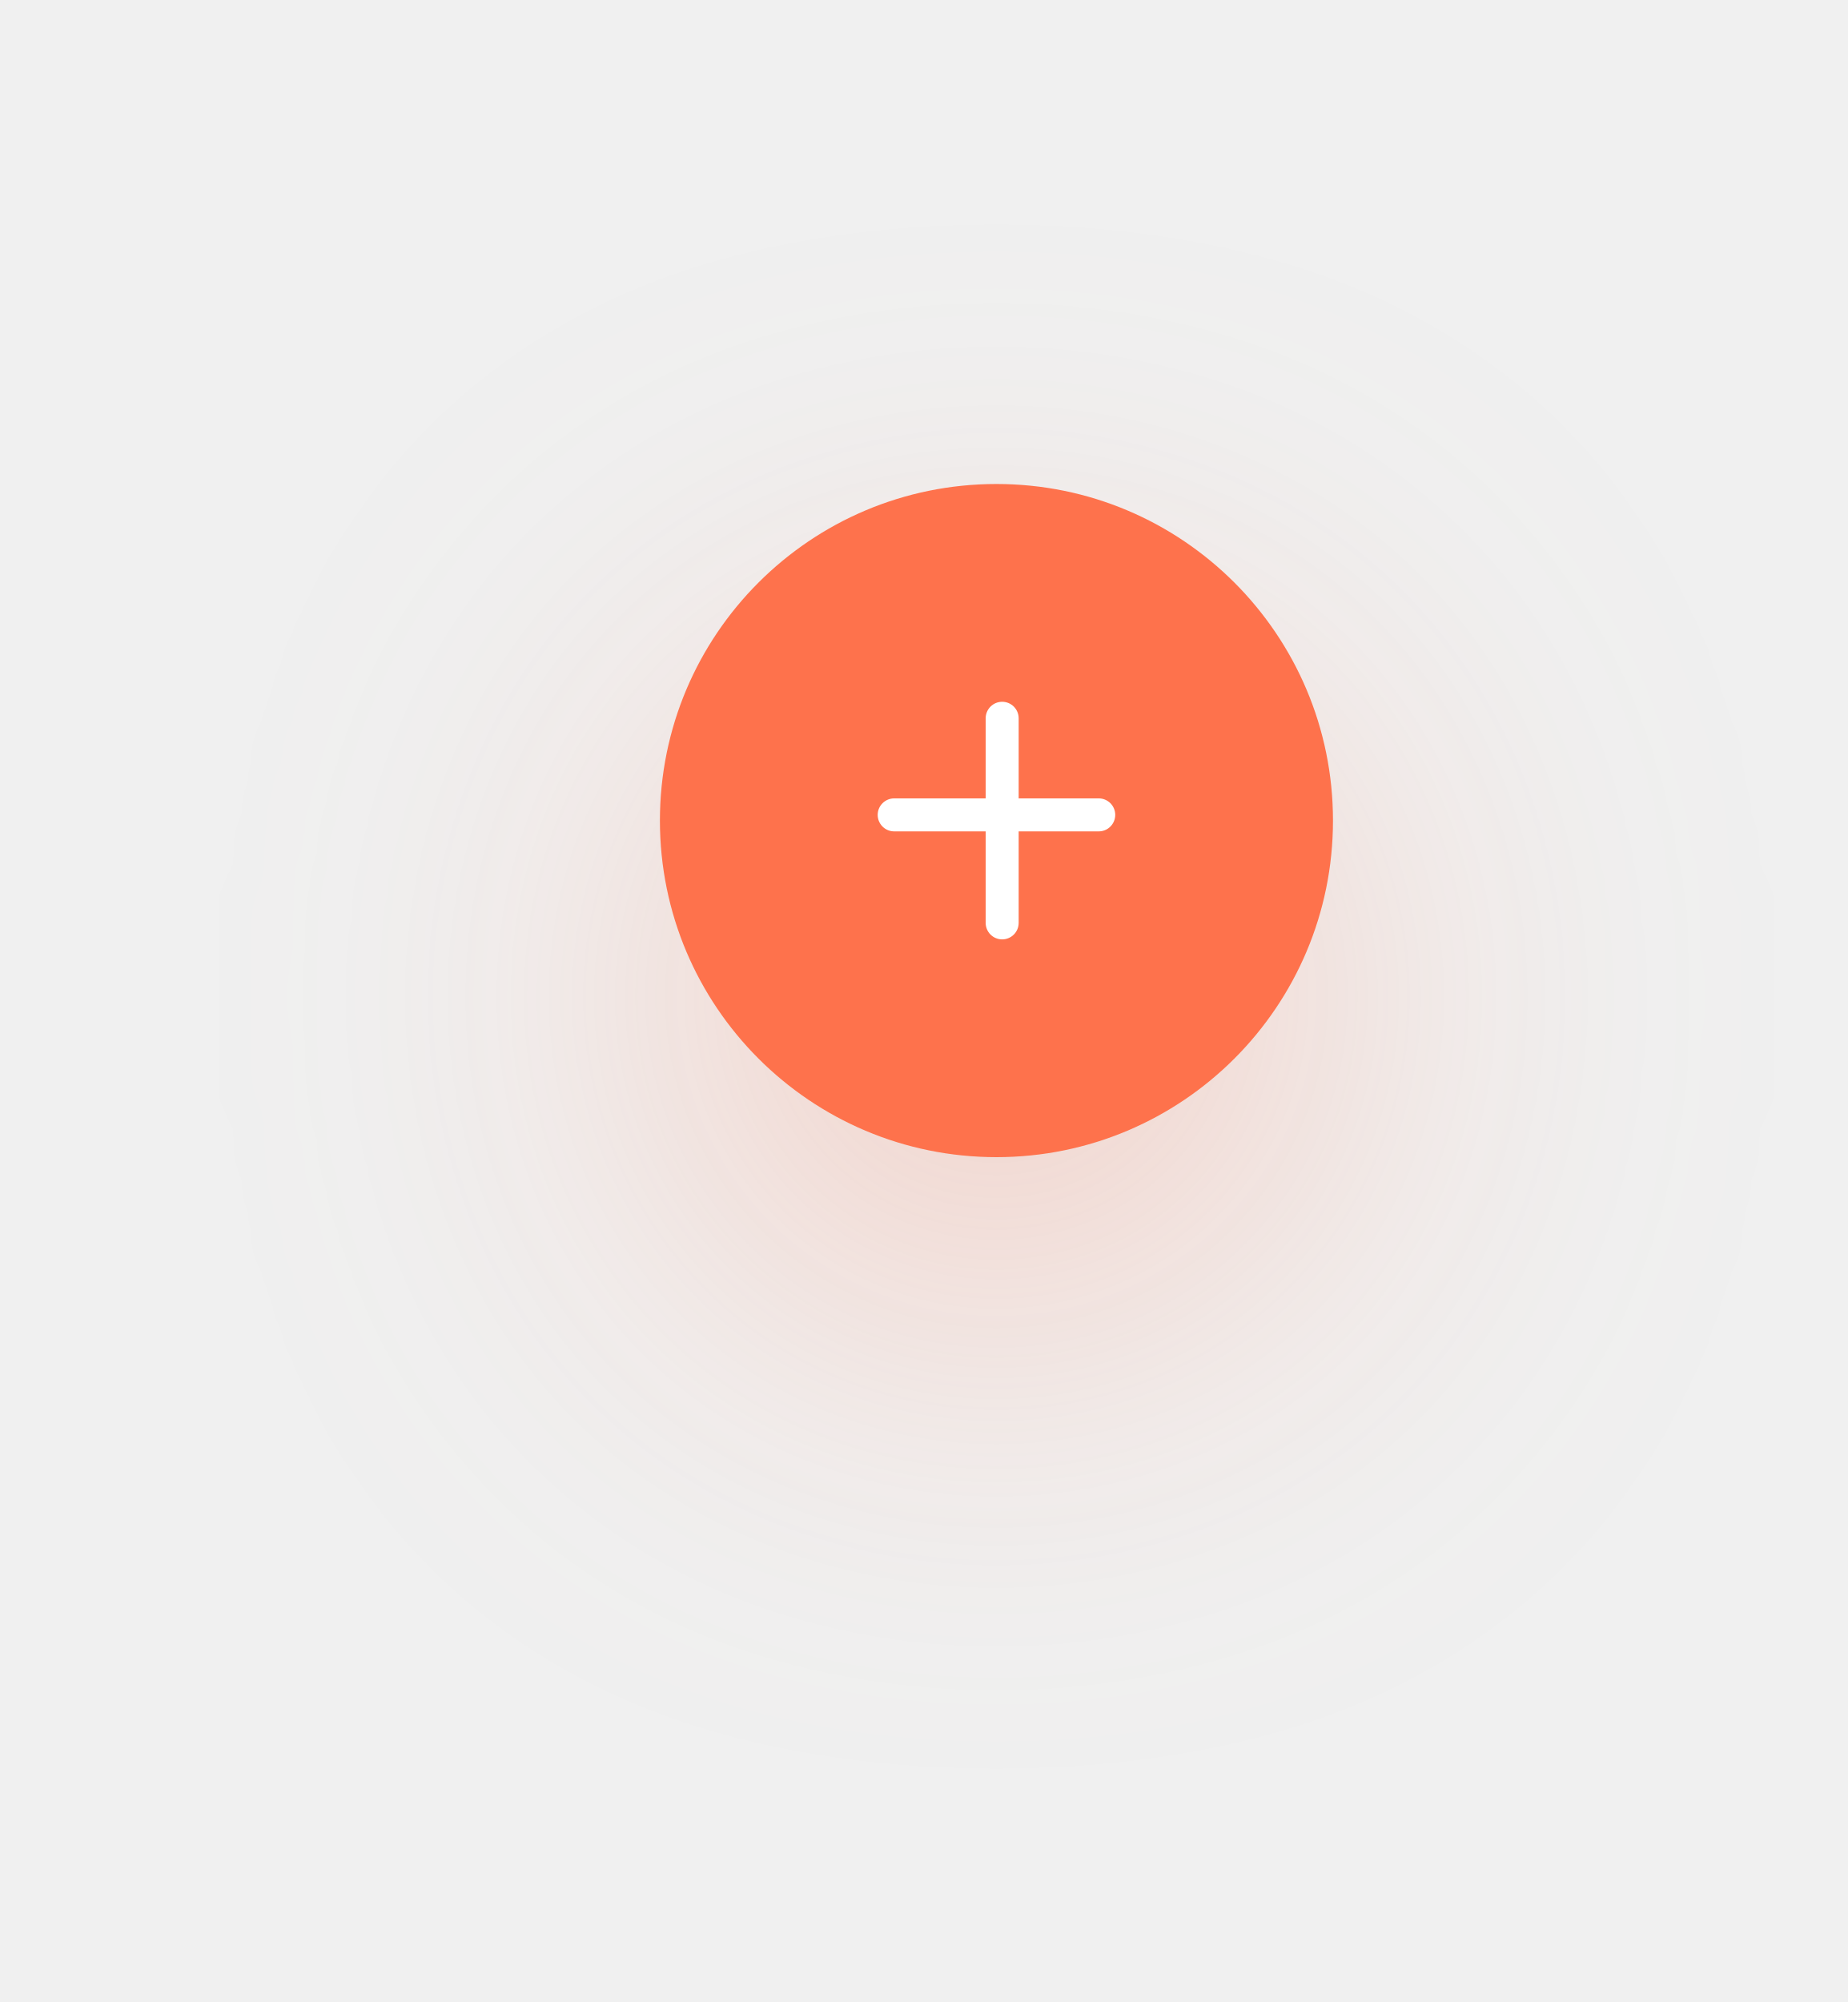
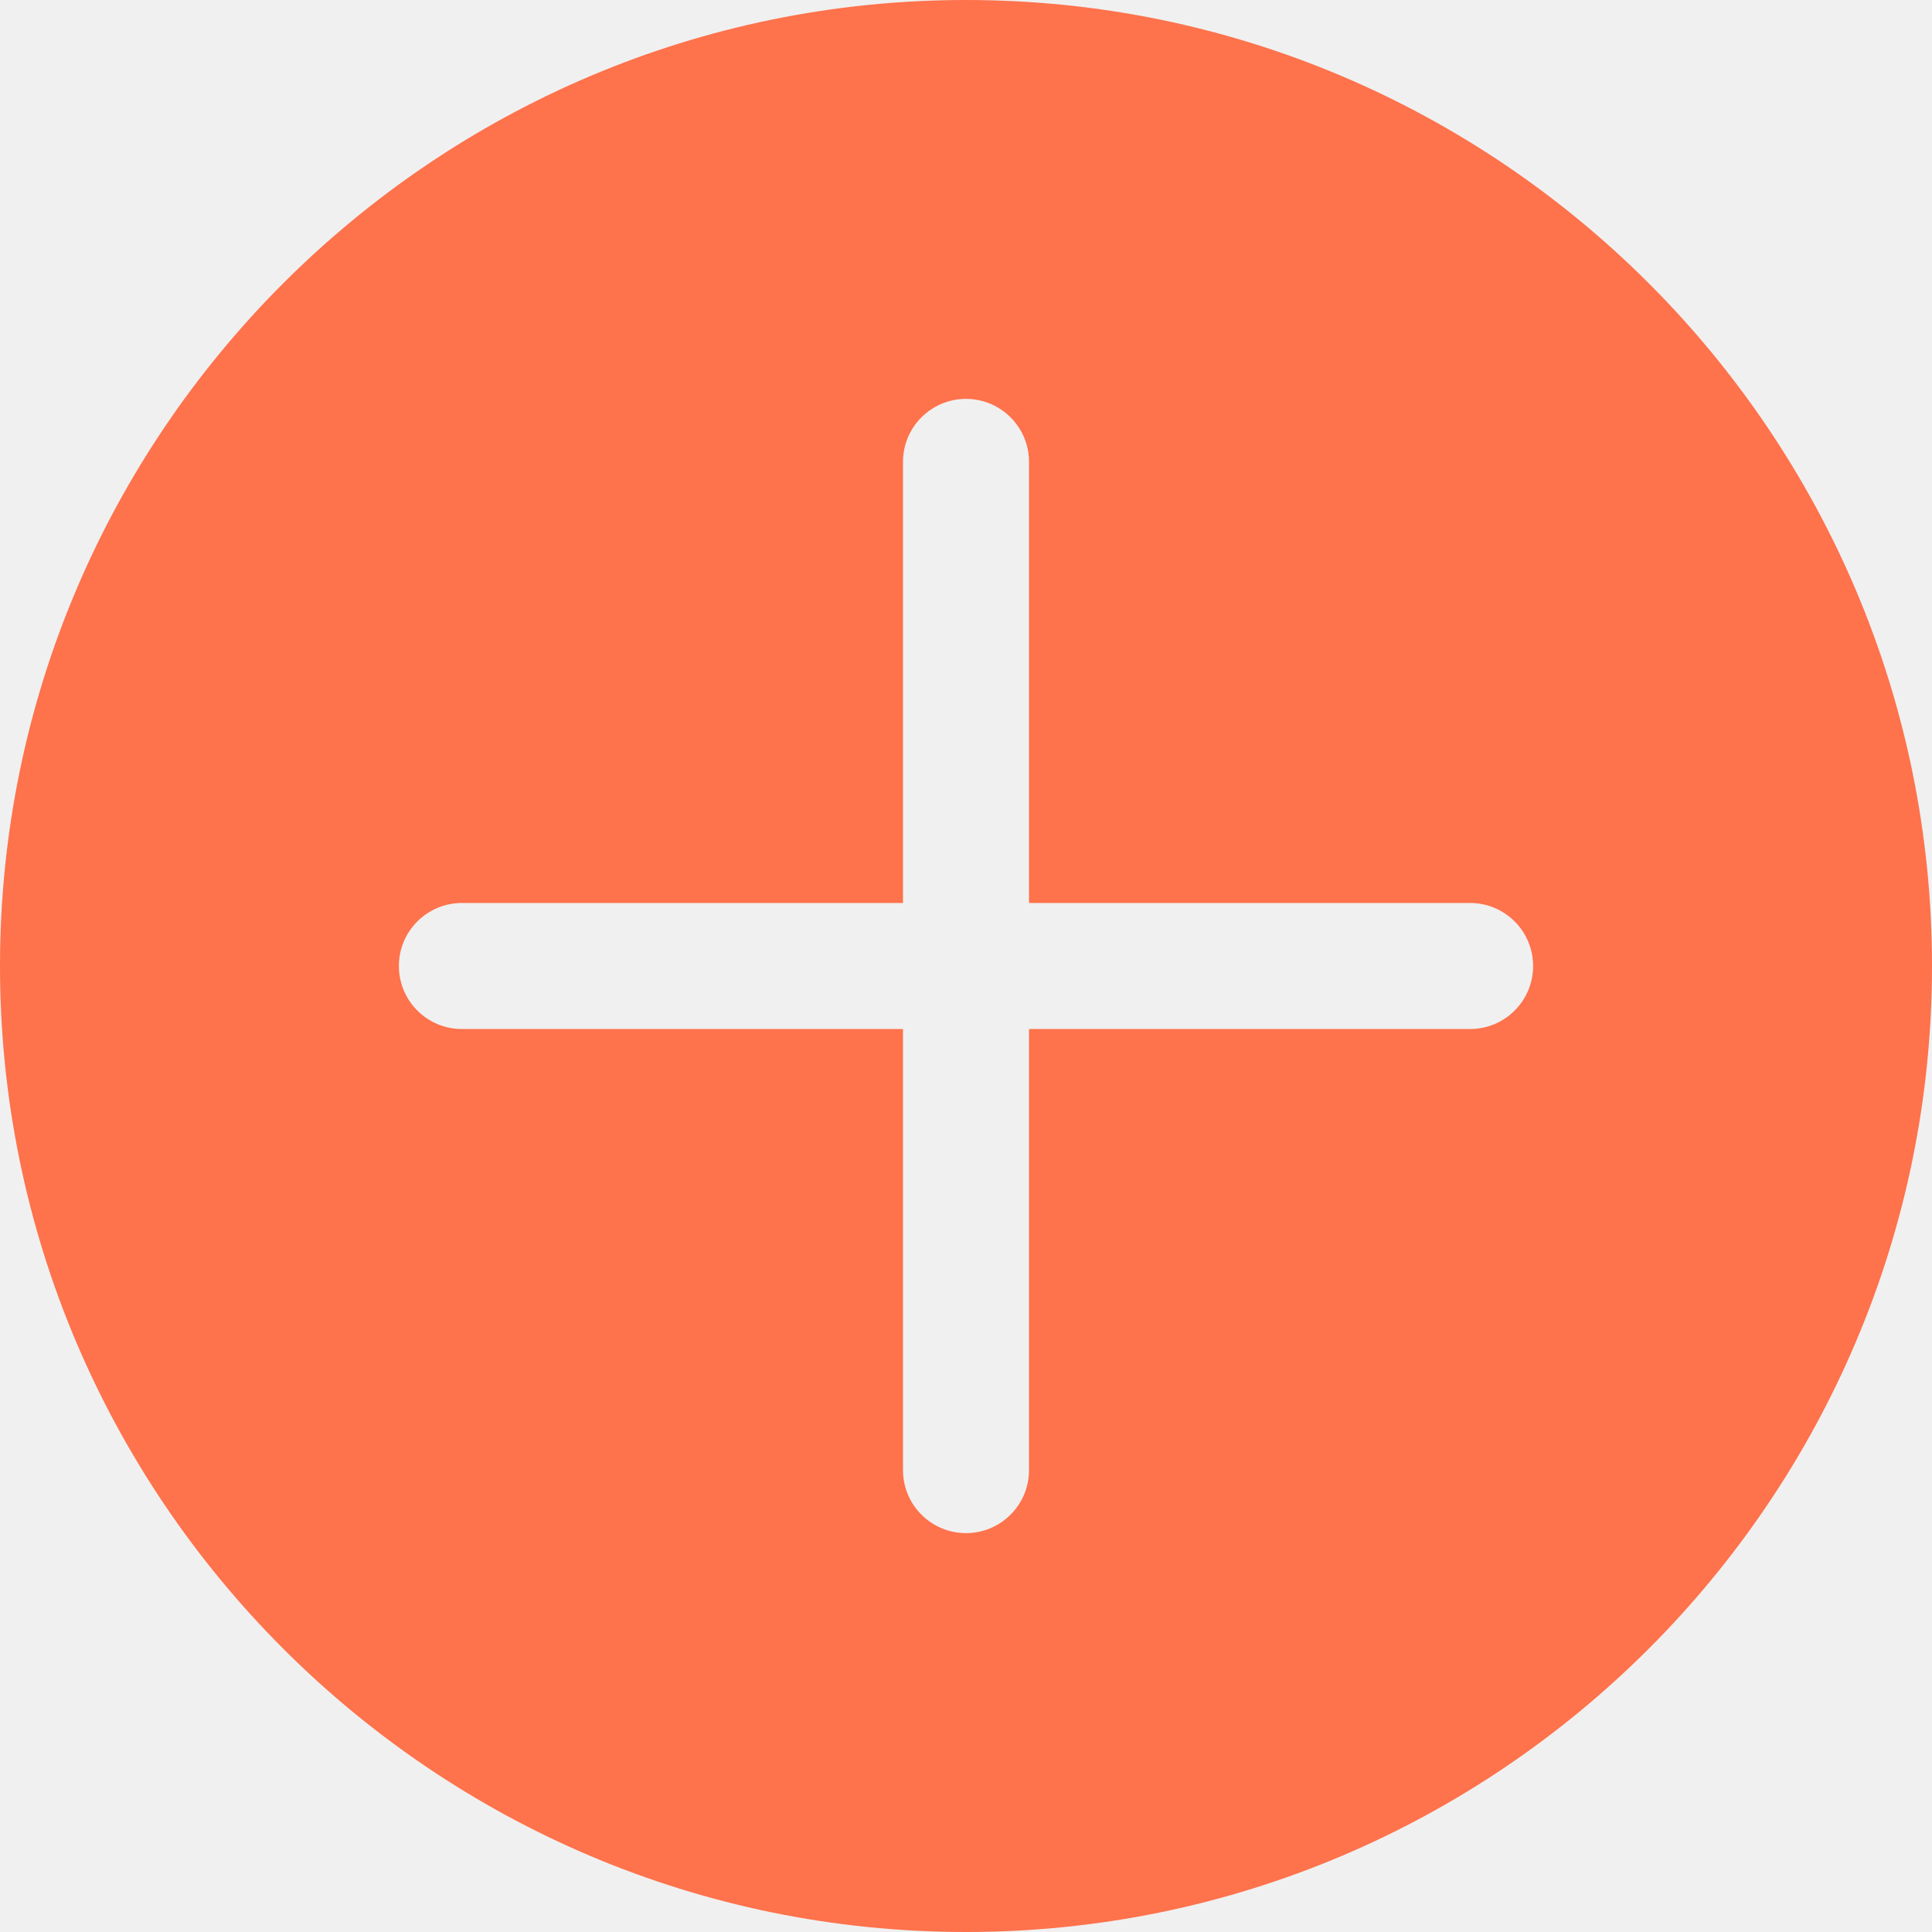
- <svg xmlns="http://www.w3.org/2000/svg" width="84" height="91" viewBox="0 0 84 91" fill="none">
-   <g filter="url(#filter0_d_814_6294)">
-     <rect x="30" y="22" width="30.598" height="30.598" rx="15.299" fill="#FE724C" />
+ <svg xmlns="http://www.w3.org/2000/svg" version="1.1" id="Layer_1" height="30.6" width="30.6" x="0px" y="0px" viewBox="0 0 512 512" style="enable-background:new 0 0 512 512;" xml:space="preserve">
+   <g>
+     <g>
+       <path d="M256,0C114.844,0,0,114.839,0,256s114.844,256,256,256s256-114.839,256-256S397.156,0,256,0z M389.594,272.699H272.699    v116.895c0,9.225-7.48,16.699-16.699,16.699c-9.219,0-16.699-7.475-16.699-16.699V272.699H122.406    c-9.219,0-16.699-7.475-16.699-16.699c0-9.225,7.48-16.699,16.699-16.699h116.895V122.406c0-9.225,7.48-16.699,16.699-16.699    c9.219,0,16.699,7.475,16.699,16.699v116.895h116.895c9.219,0,16.699,7.475,16.699,16.699    C406.294,265.225,398.813,272.699,389.594,272.699z" fill="#FE724C" />
+     </g>
  </g>
-   <line x1="45.559" y1="32.649" x2="45.559" y2="41.949" stroke="white" stroke-width="1.5" stroke-linecap="round" />
-   <line x1="40.65" y1="37.04" x2="49.949" y2="37.04" stroke="white" stroke-width="1.5" stroke-linecap="round" />
-   <defs>
-     <filter id="filter0_d_814_6294" x="0" y="0" width="90.598" height="90.598" filterUnits="userSpaceOnUse" color-interpolation-filters="sRGB">
-       <feFlood flood-opacity="0" result="BackgroundImageFix" />
-       <feColorMatrix in="SourceAlpha" type="matrix" values="0 0 0 0 0 0 0 0 0 0 0 0 0 0 0 0 0 0 127 0" result="hardAlpha" />
-       <feOffset dy="8" />
-       <feGaussianBlur stdDeviation="15" />
-       <feColorMatrix type="matrix" values="0 0 0 0 0.996 0 0 0 0 0.447 0 0 0 0 0.298 0 0 0 0.251 0" />
-       <feBlend mode="normal" in2="BackgroundImageFix" result="effect1_dropShadow_814_6294" />
-       <feBlend mode="normal" in="SourceGraphic" in2="effect1_dropShadow_814_6294" result="shape" />
-     </filter>
-   </defs>
+   <g>
+ </g>
+   <g>
+ </g>
+   <g>
+ </g>
+   <g>
+ </g>
+   <g>
+ </g>
+   <g>
+ </g>
+   <g>
+ </g>
+   <g>
+ </g>
+   <g>
+ </g>
+   <g>
+ </g>
+   <g>
+ </g>
+   <g>
+ </g>
+   <g>
+ </g>
+   <g>
+ </g>
+   <g>
+ </g>
</svg>
